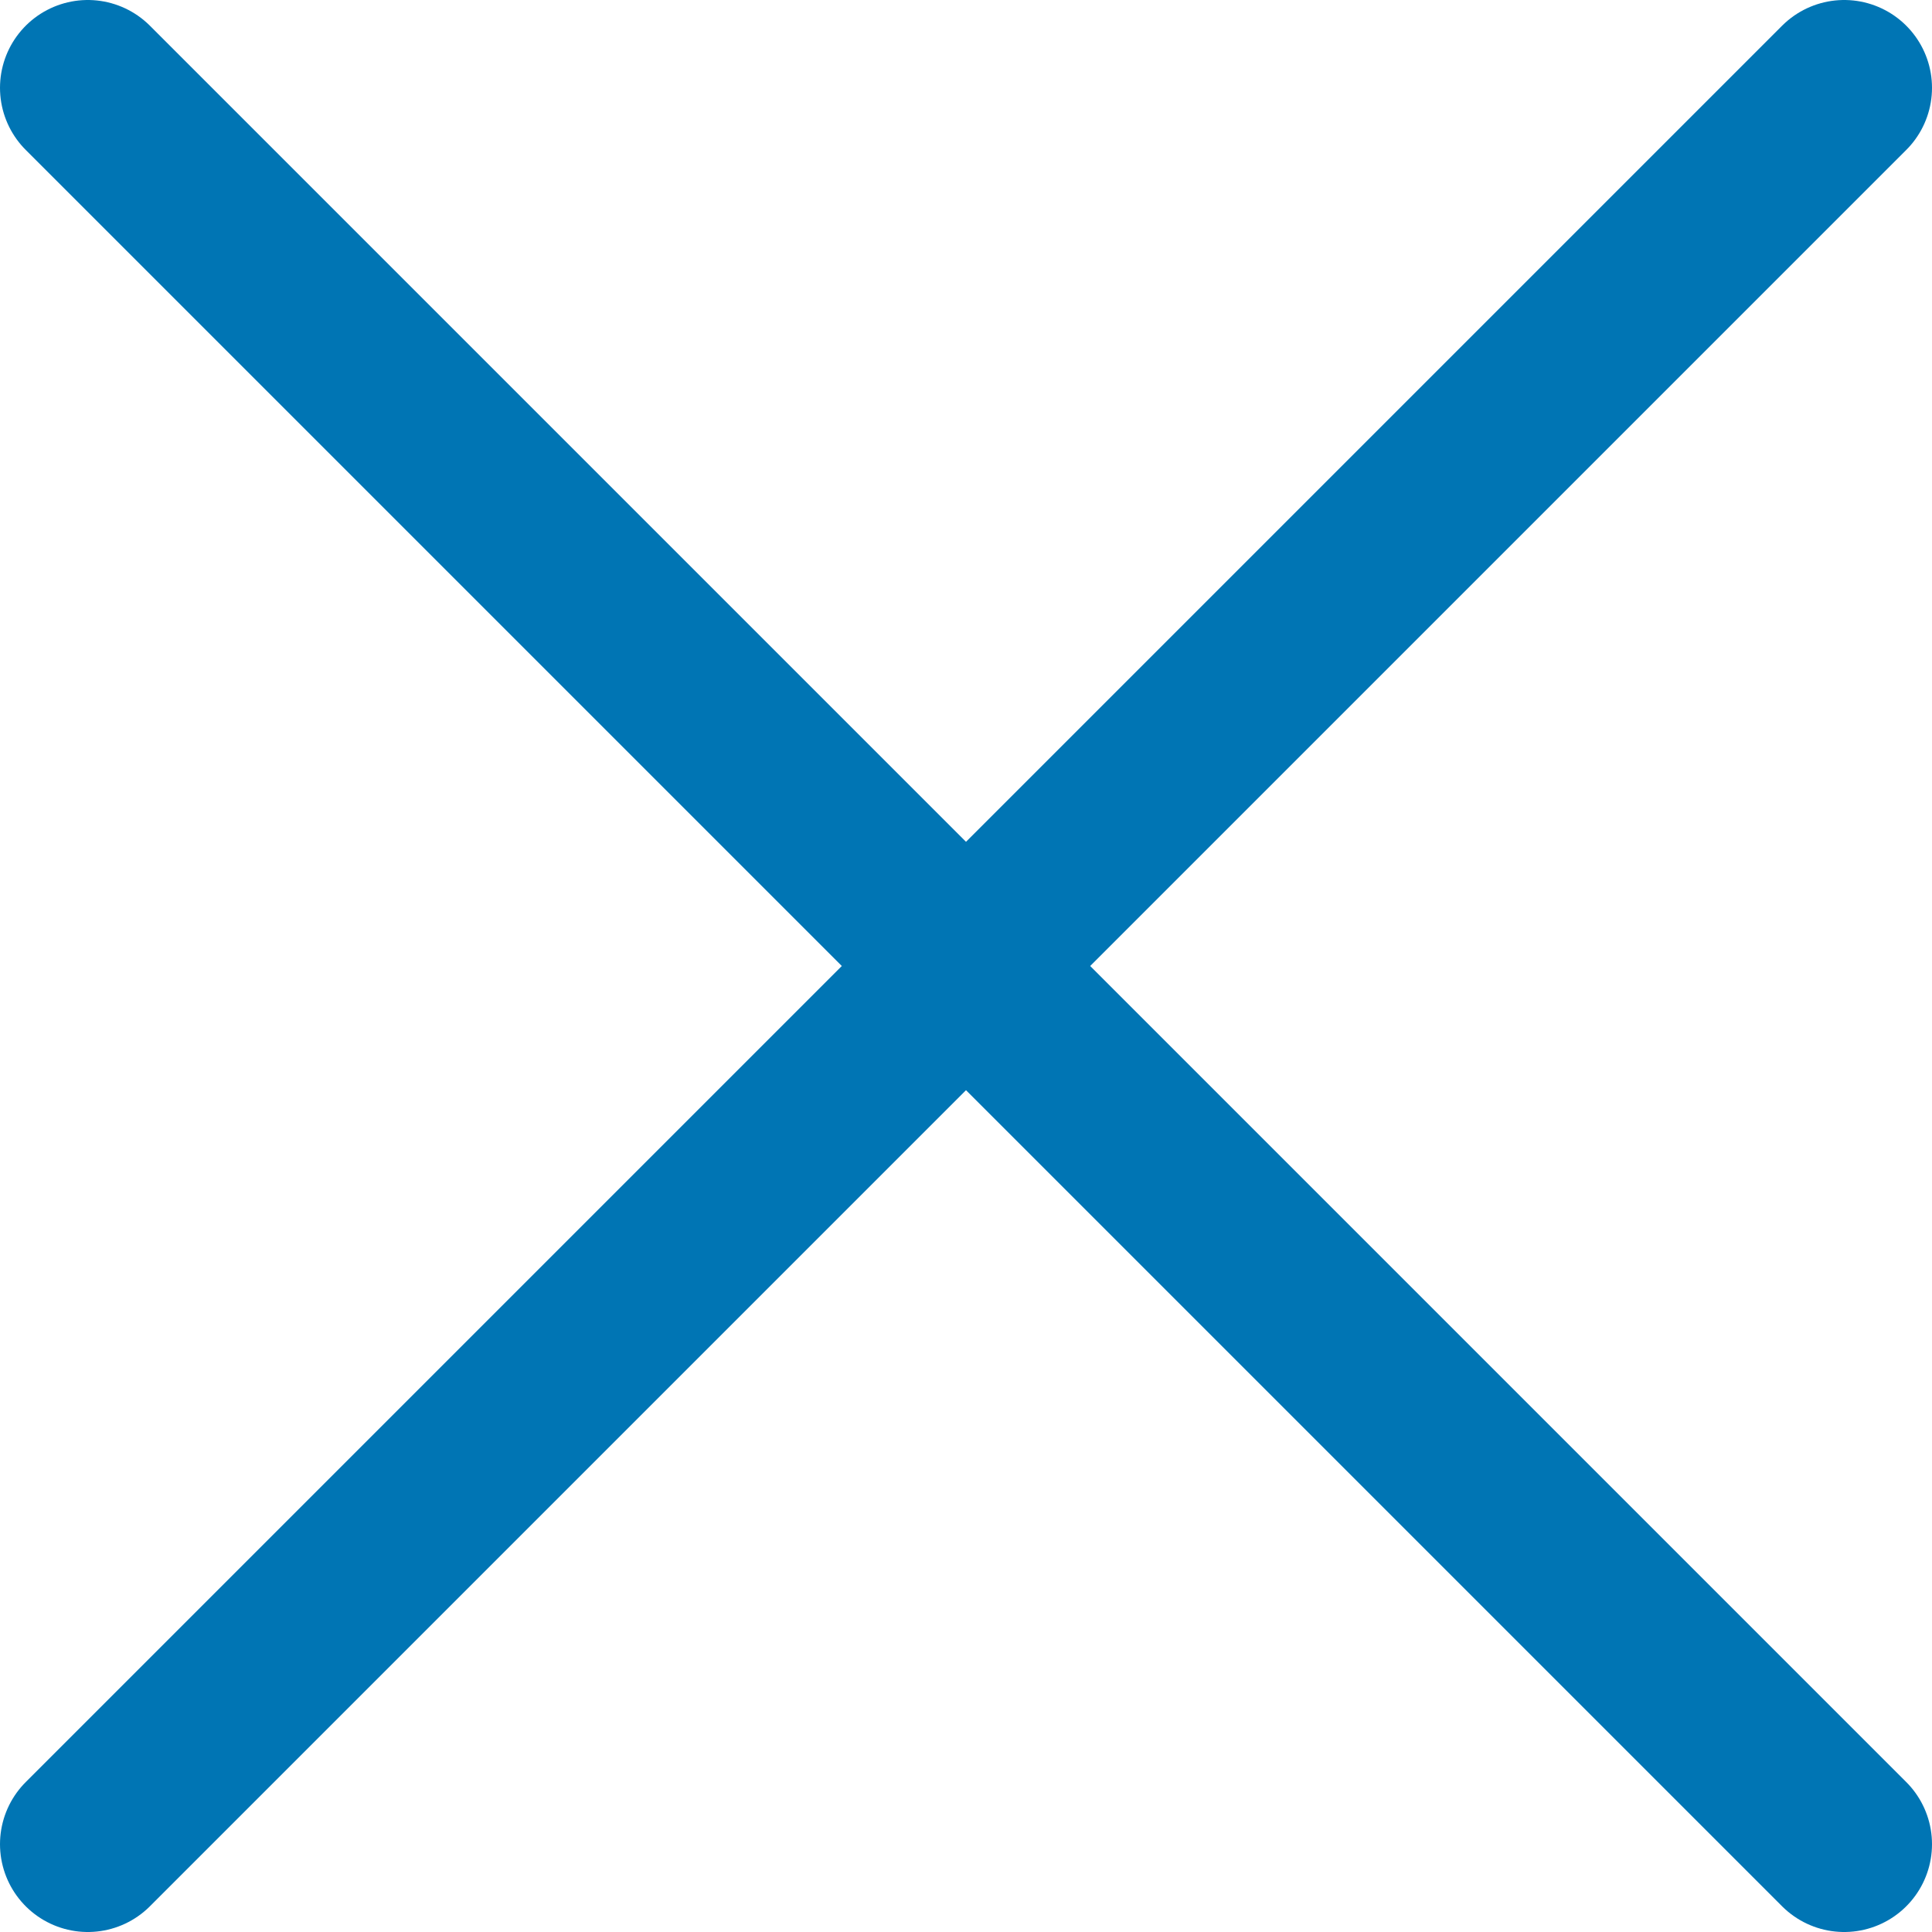
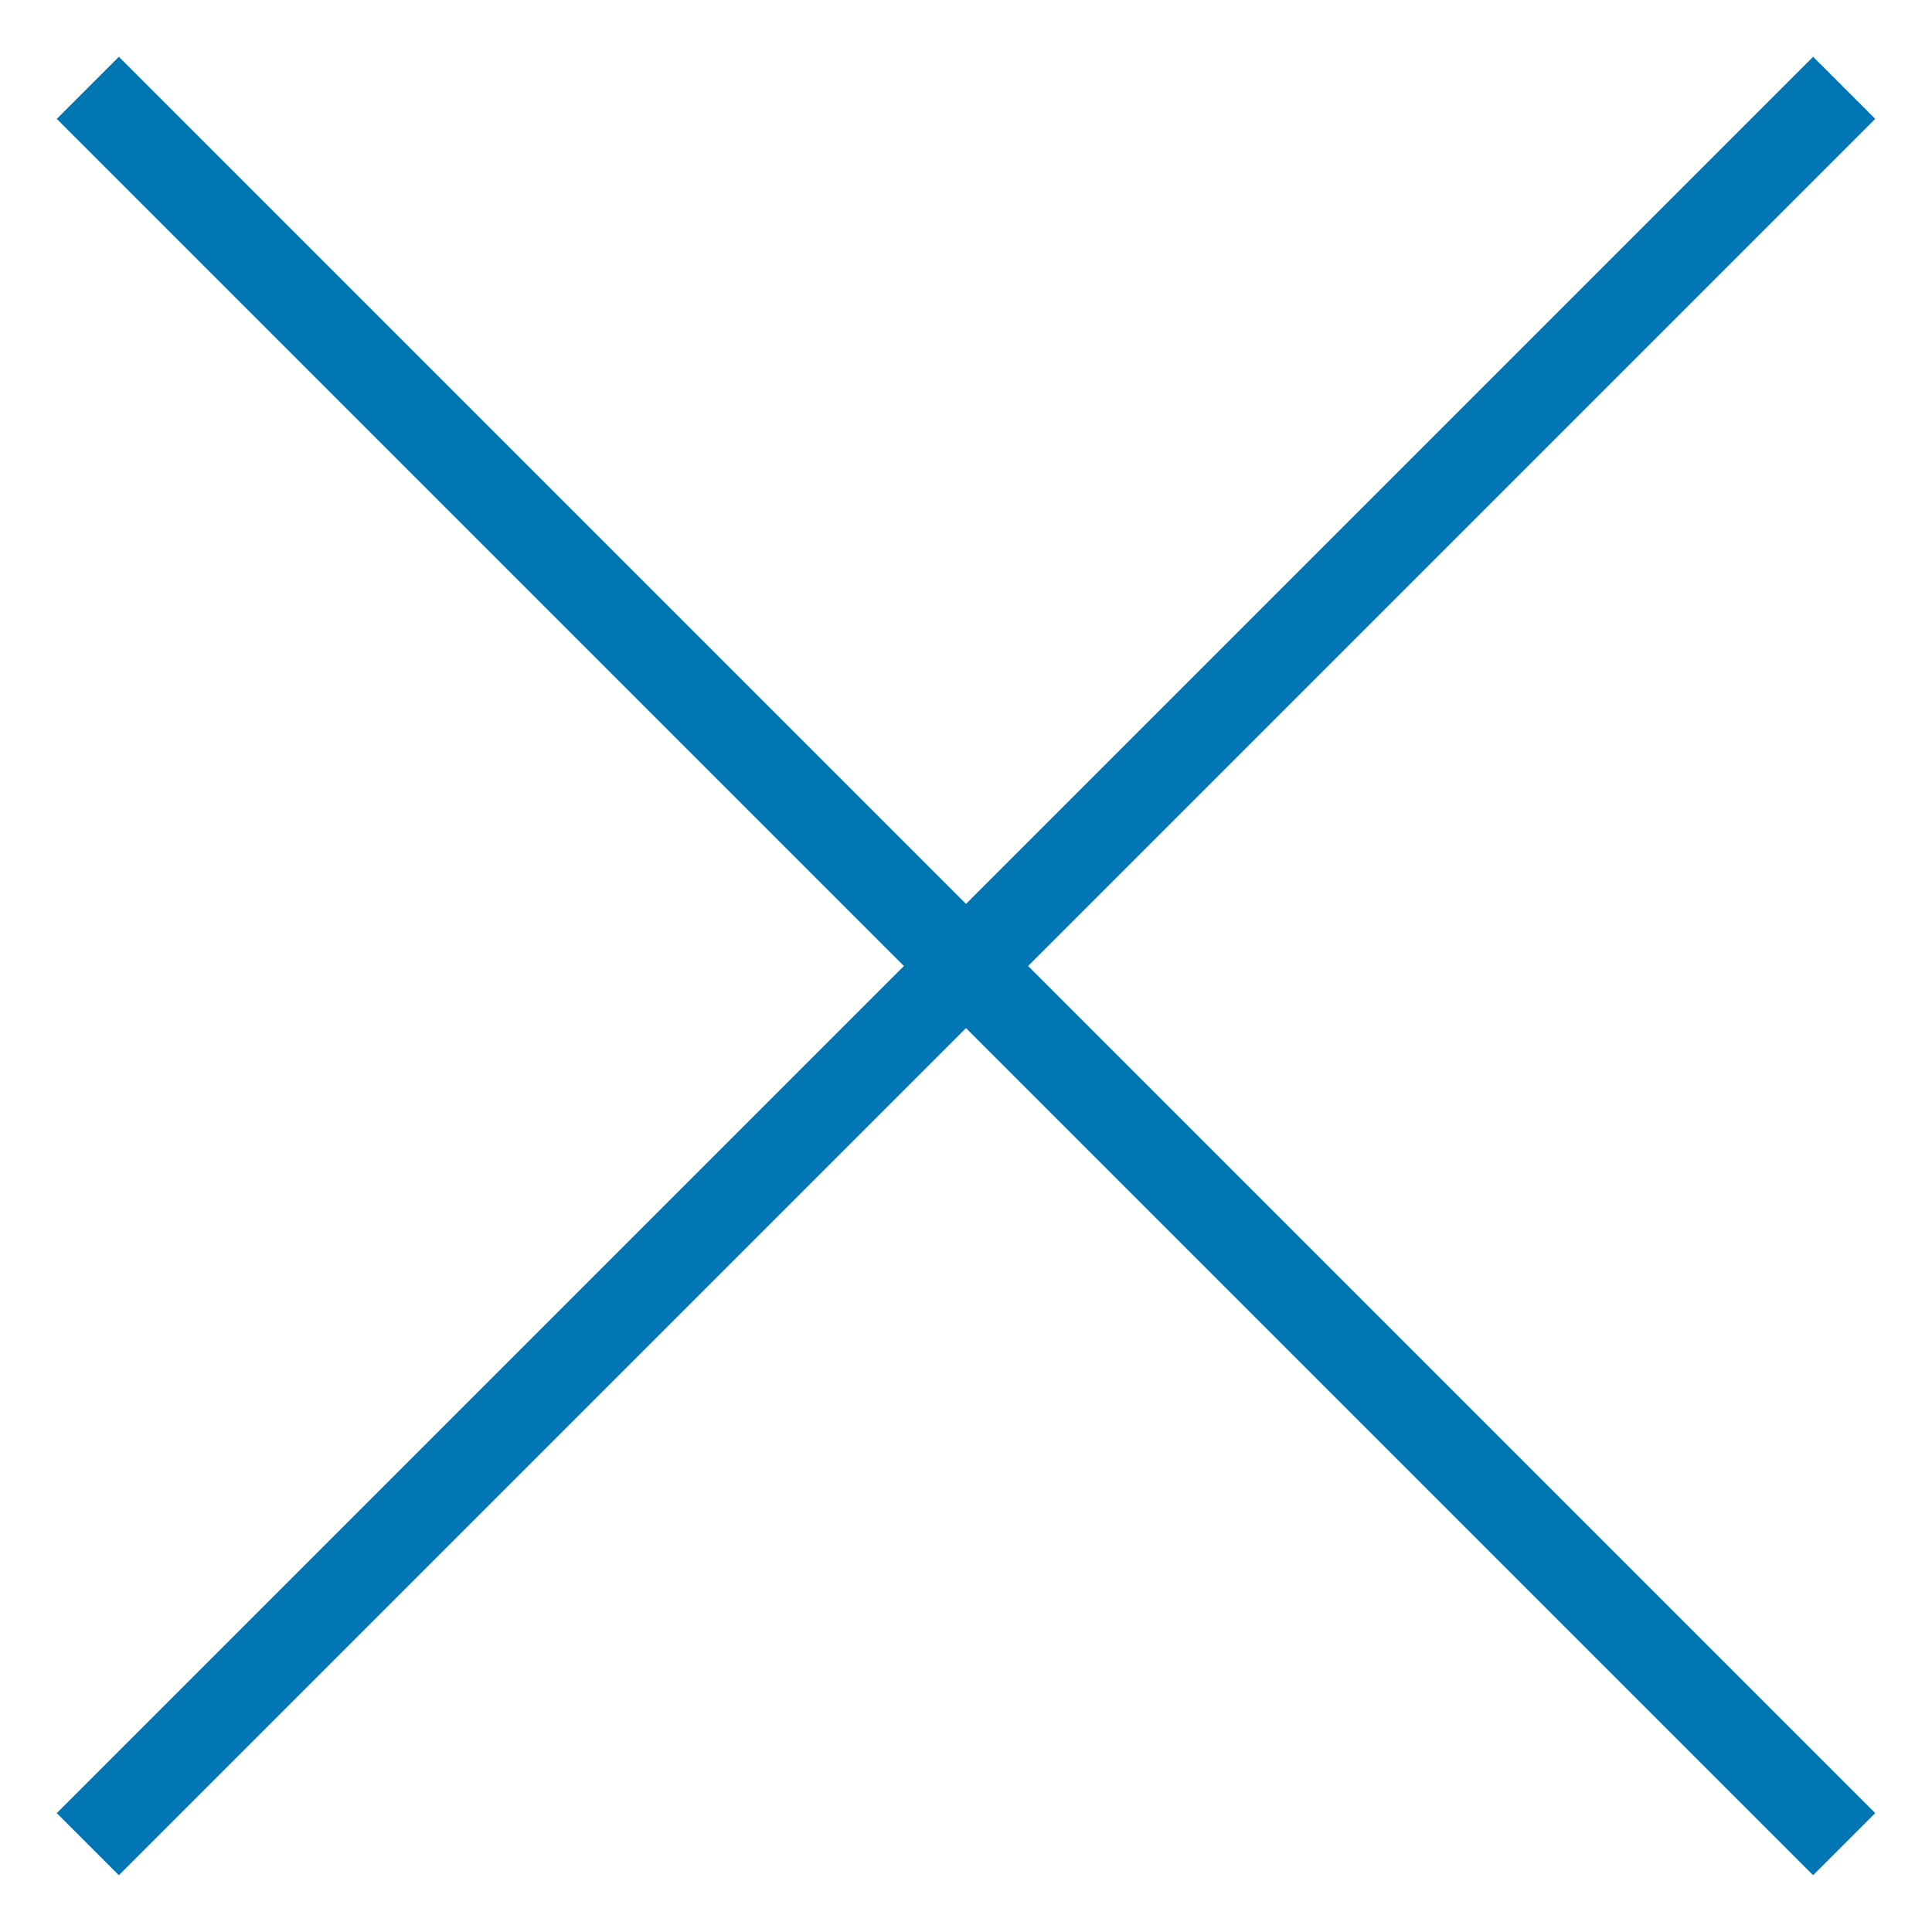
<svg xmlns="http://www.w3.org/2000/svg" width="22" height="22" viewBox="0 0 22 22" fill="none">
-   <path d="M1 1L21 21M1 21L21 1L1 21Z" stroke="#0075B4" stroke-width="2" stroke-linecap="round" stroke-linejoin="round" />
+   <path d="M1 1L21 21M1 21L21 1L1 21Z" stroke="#0075B4" strokeWidth="2" strokeLinecap="round" strokeLinejoin="round" />
</svg>
